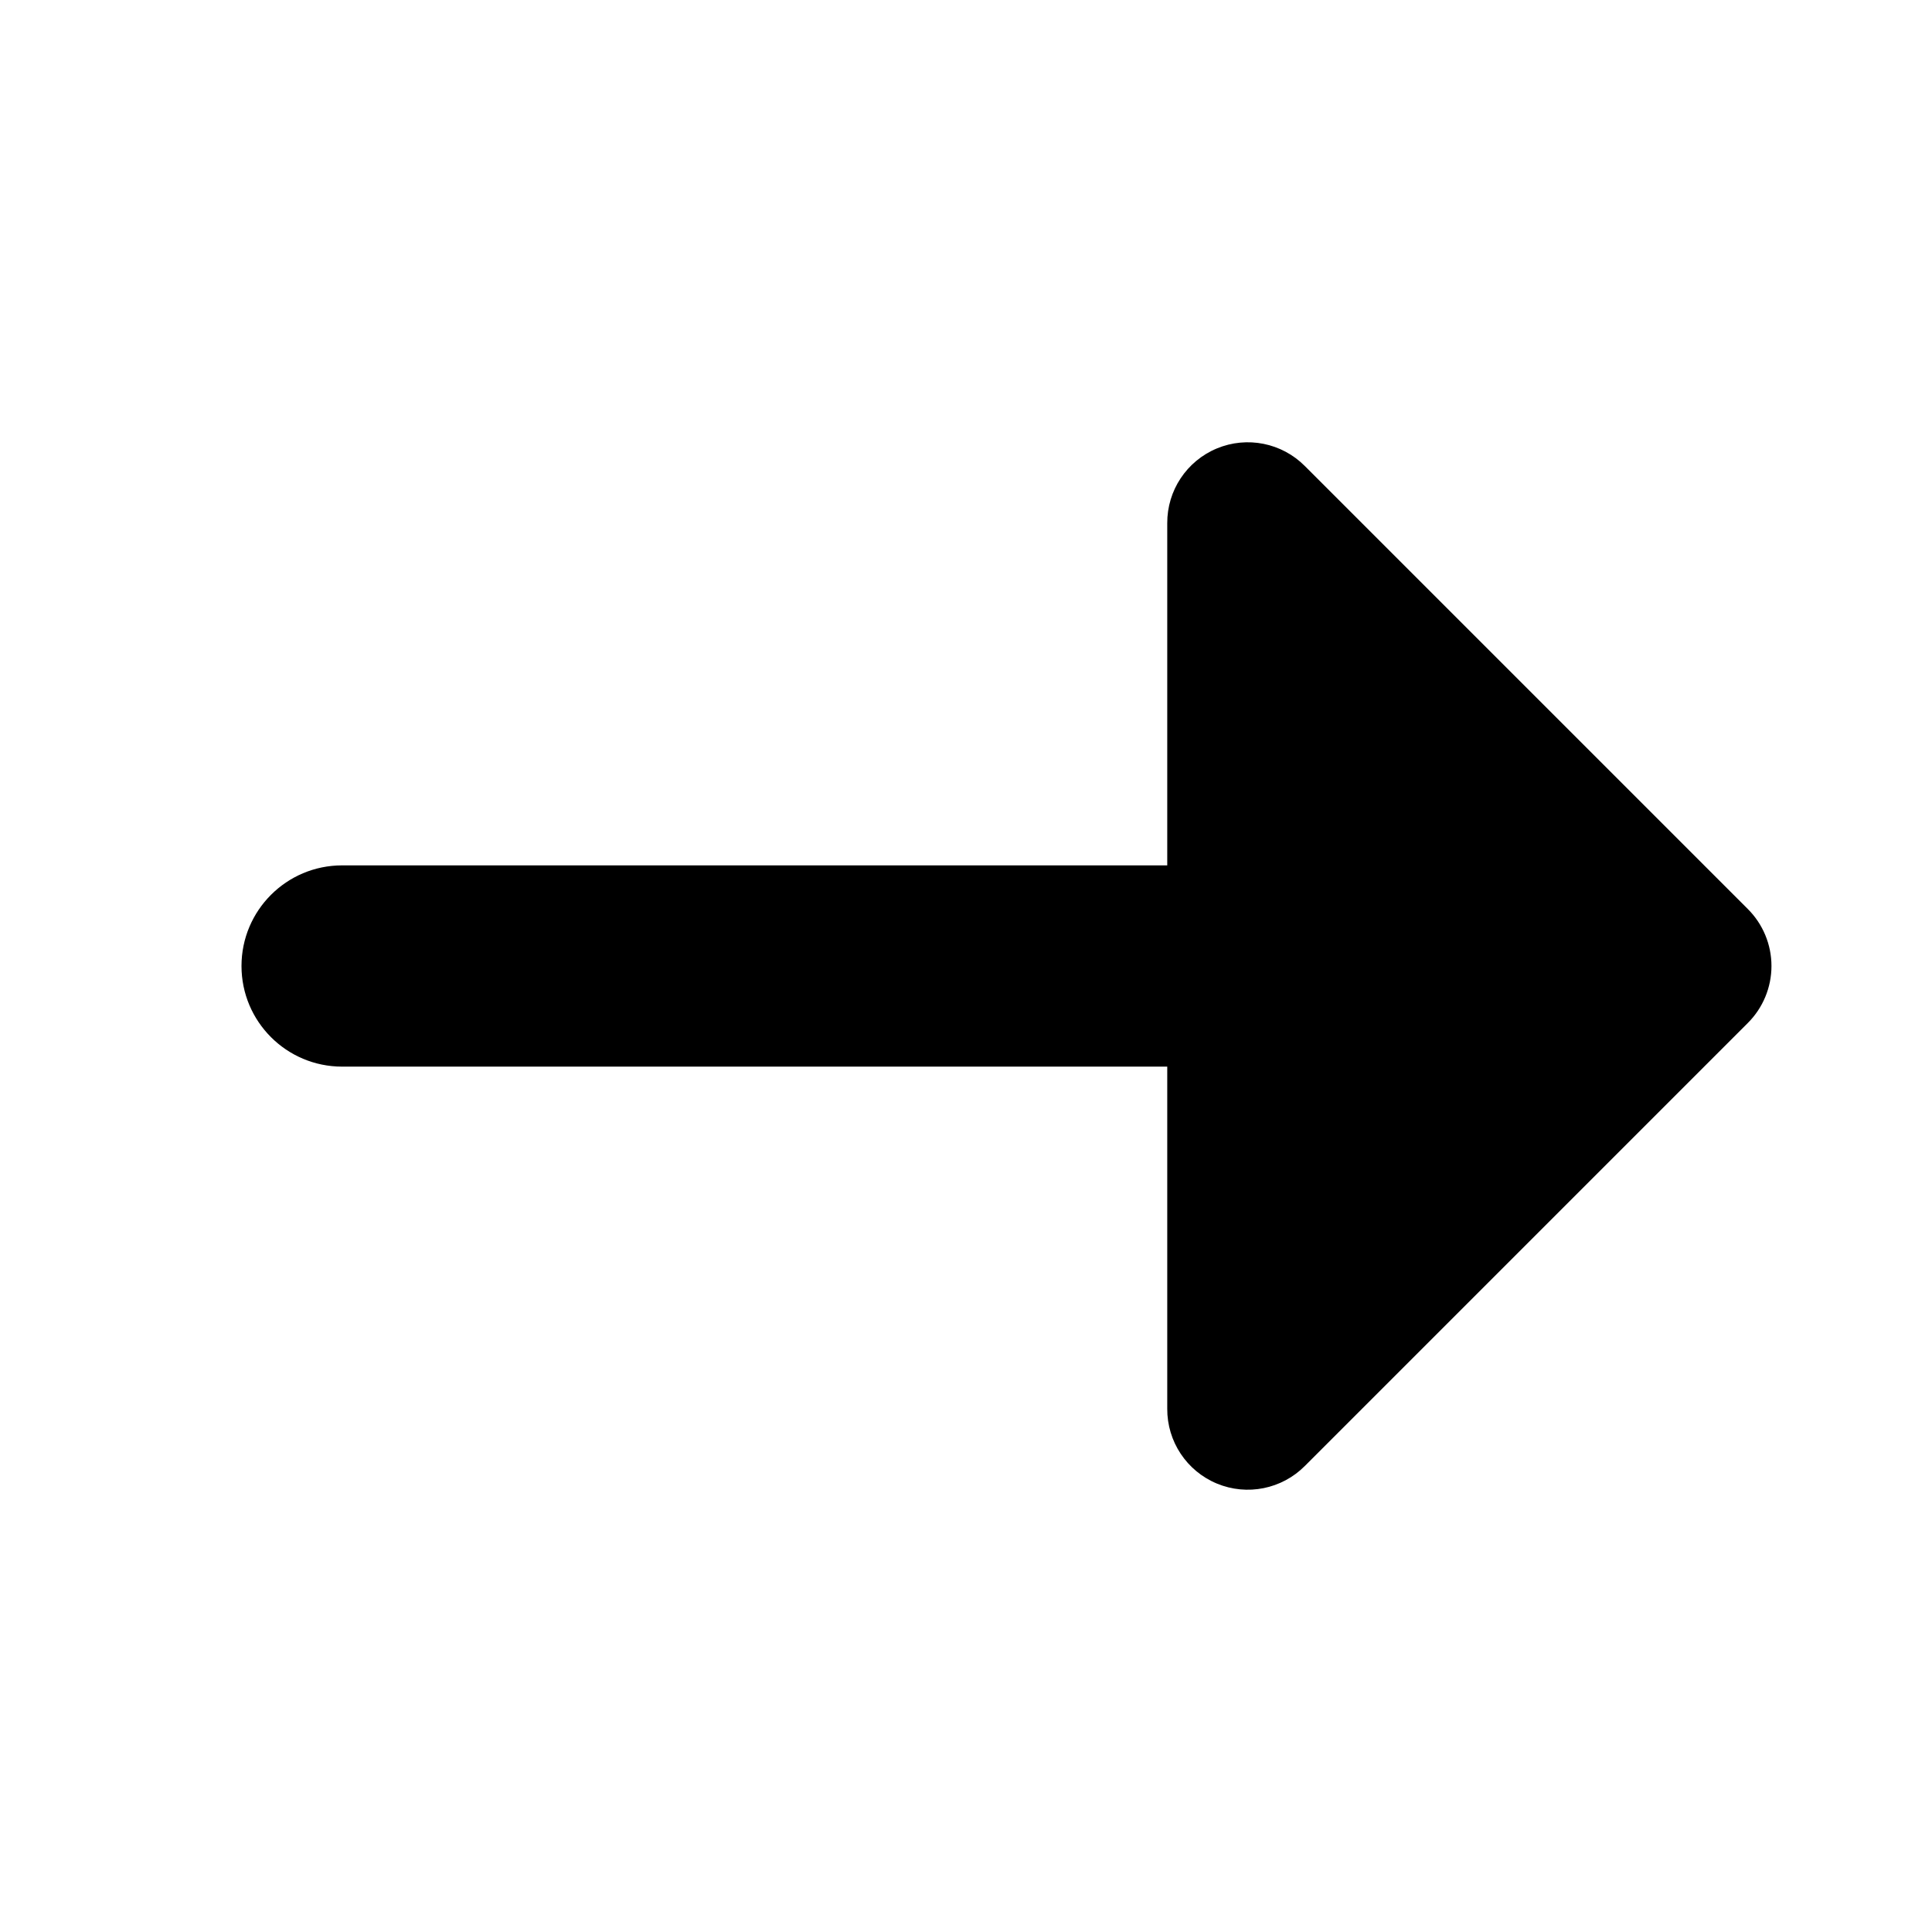
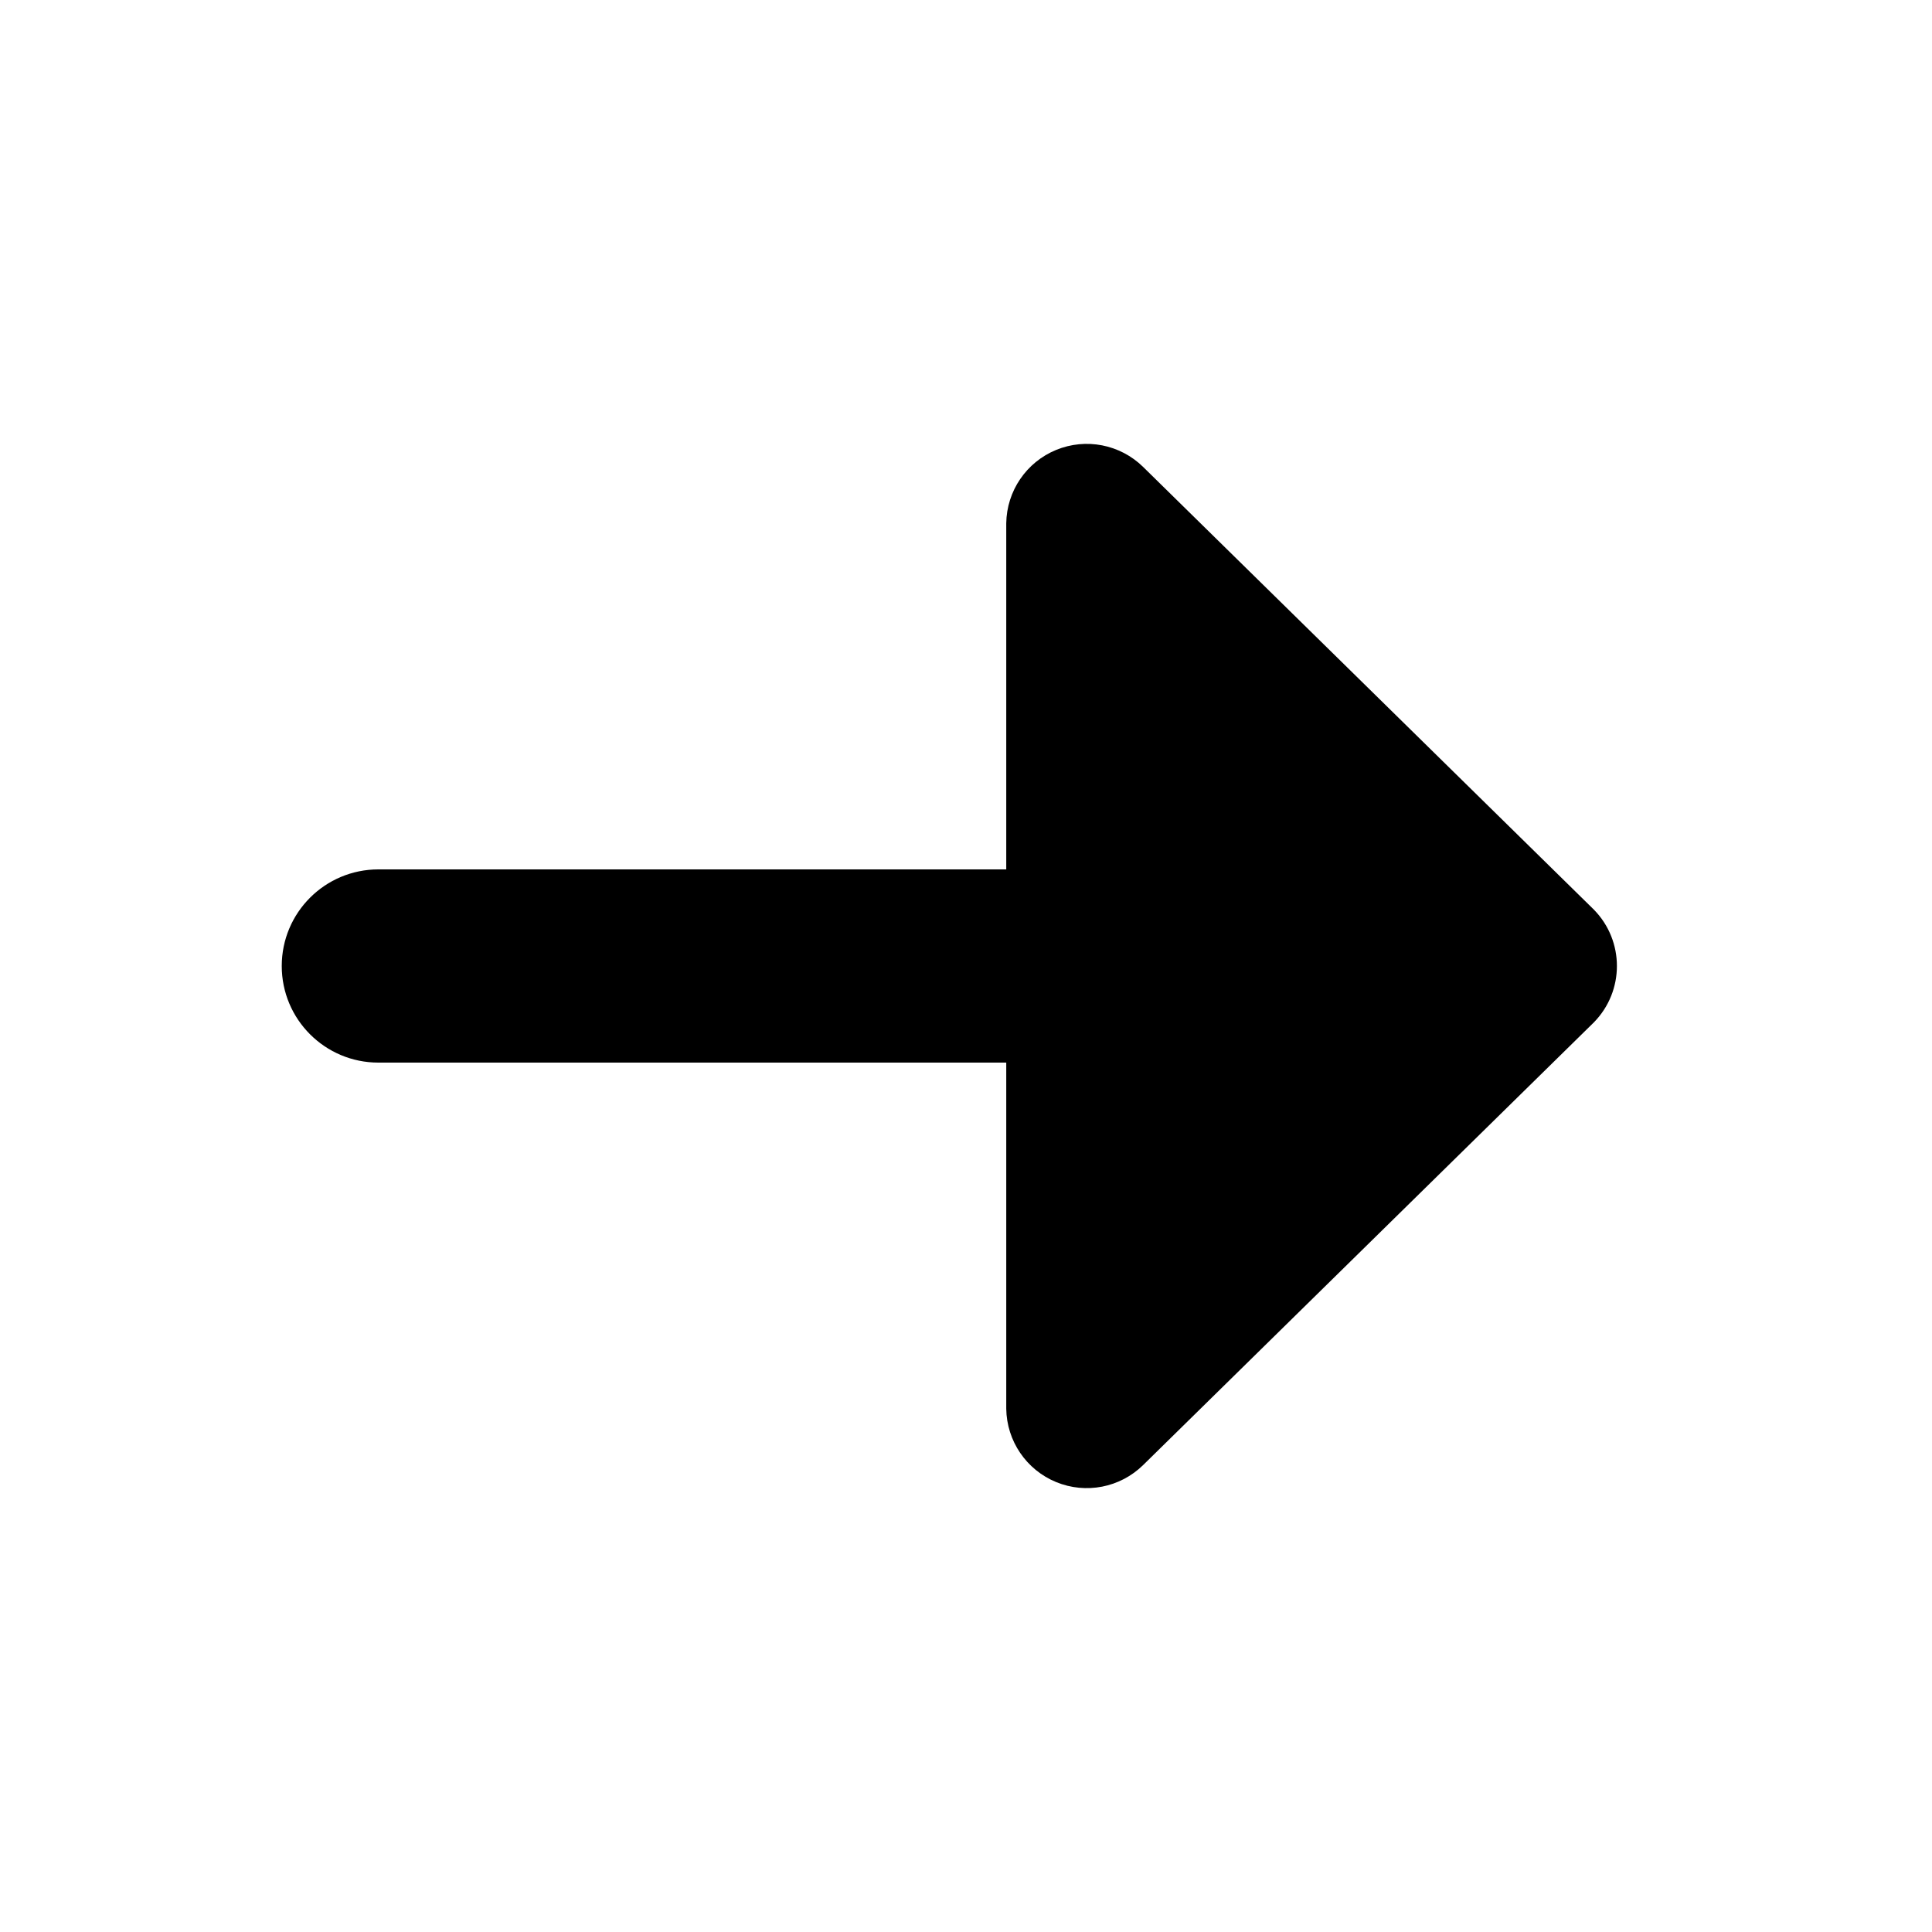
<svg xmlns="http://www.w3.org/2000/svg" viewBox="0 0 24 24" fill="currentColor" stroke="none">
-   <path d="M 4.25 10.75 A 1.25 1.25 0 0 0 4.25 13.25 H 14.5 V 17.5 A 1 1 0 0 0 16.21 18.21 L 21.71 12.71 A 1 1 0 0 0 21.71 11.29 L 16.21 5.79 A 1 1 0 0 0 14.5 6.5 V 10.75 Z" />
+   <path d="M3.5 12a1.2 1.2 0 0 1 1.2-1.2h7.8V6.5a1 1 0 0 1 1.7-.7l5.6 5.5a1 1 0 0 1 0 1.4l-5.6 5.5a1 1 0 0 1-1.7-.7v-4.3H4.7A1.2 1.2 0 0 1 3.5 12Z" />
</svg>
